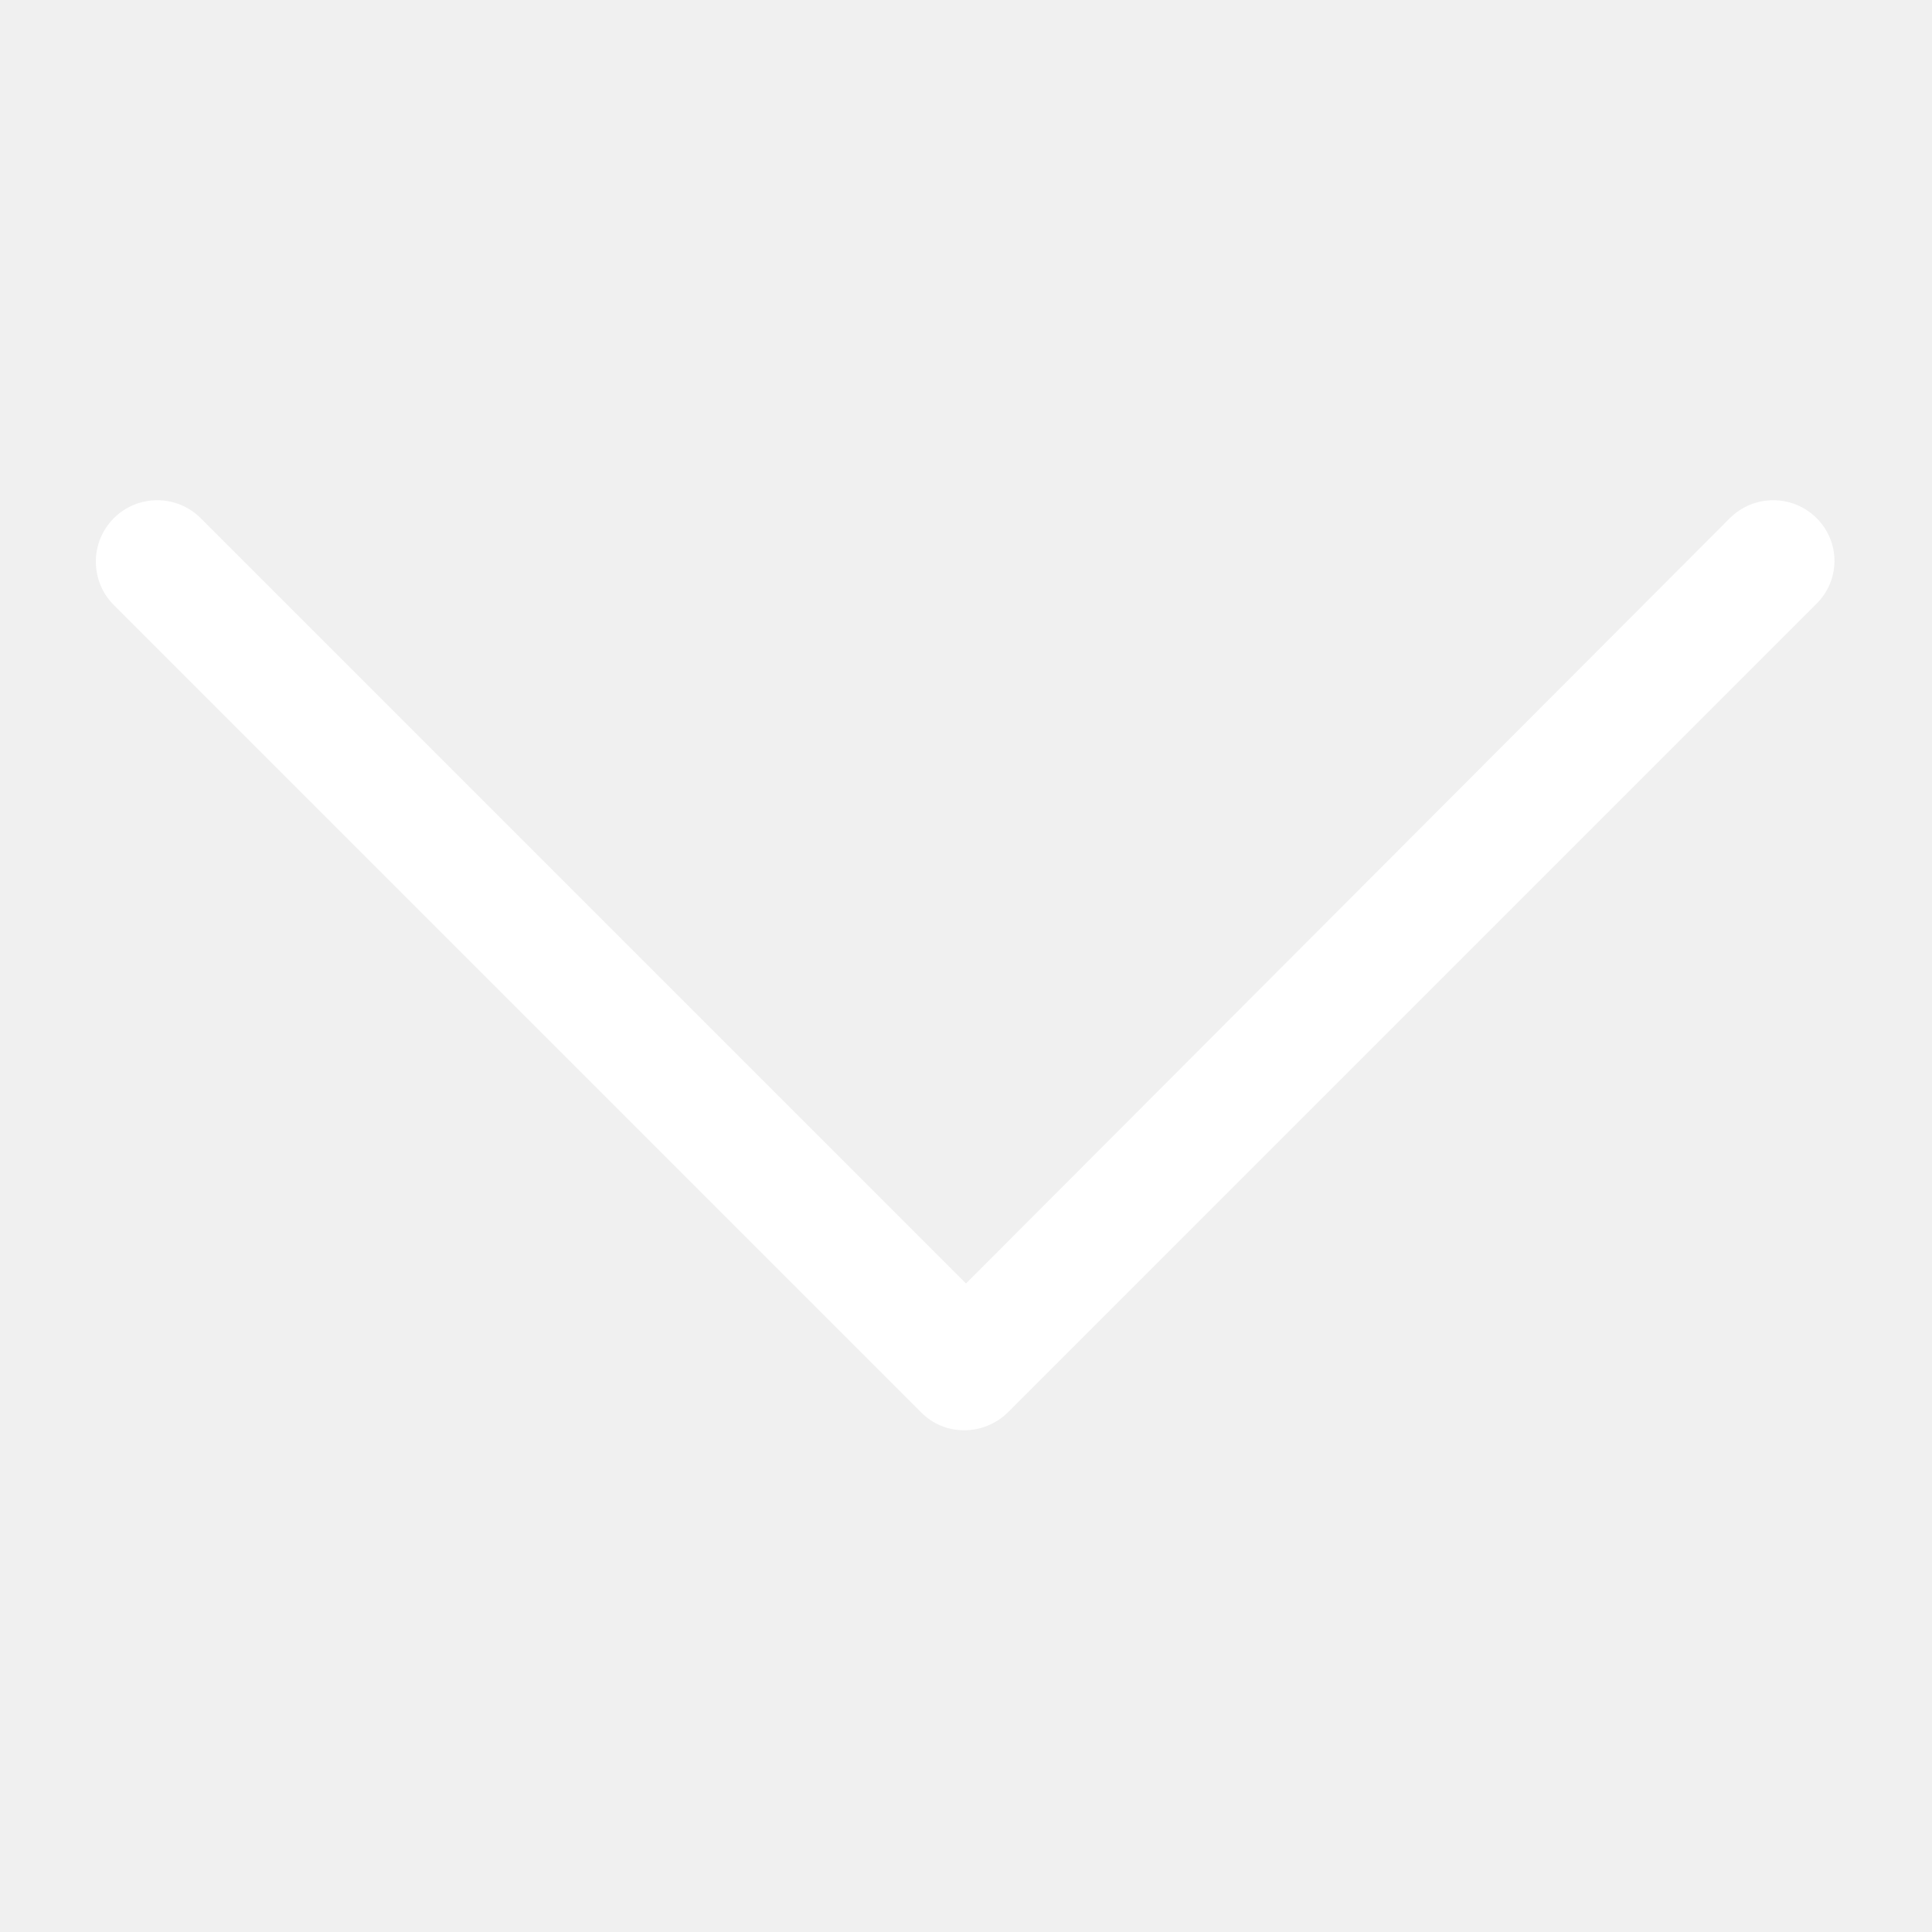
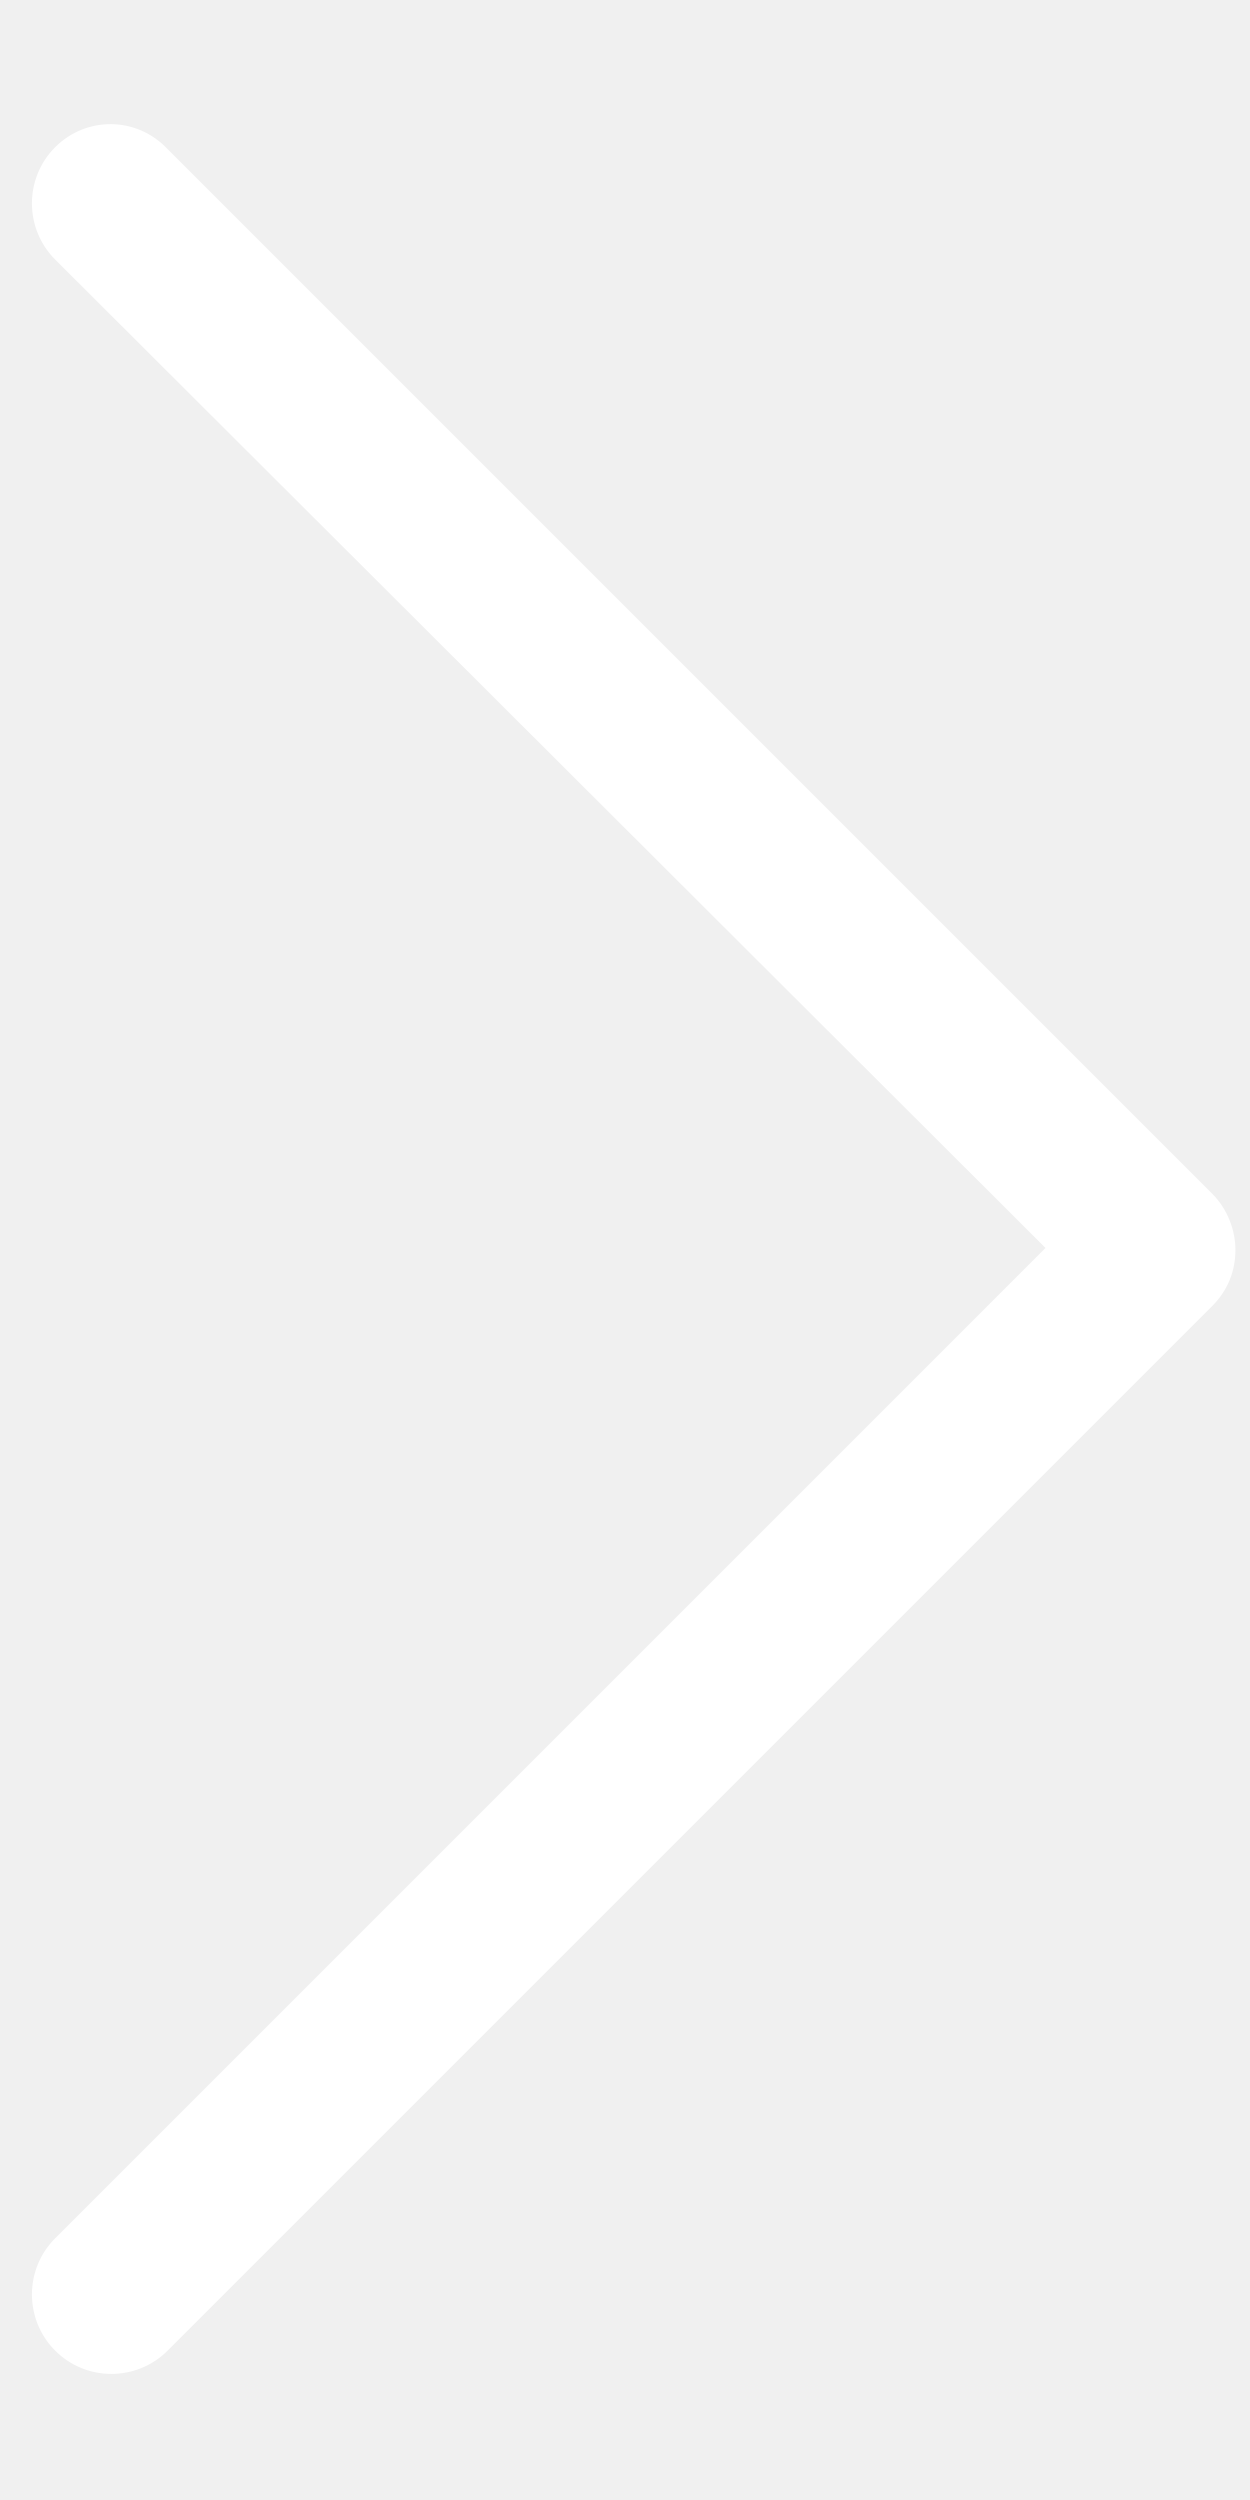
- <svg xmlns="http://www.w3.org/2000/svg" version="1.1" viewBox="0 0 129 129" enable-background="new 0 0 129 129" width="512px" height="512px">
-   <g>
-     <path d="m121.3,34.6c-1.6-1.6-4.2-1.6-5.8,0l-51,51.1-51.1-51.1c-1.6-1.6-4.2-1.6-5.8,0-1.6,1.6-1.6,4.2 0,5.8l53.9,53.9c0.8,0.8 1.8,1.2 2.9,1.2 1,0 2.1-0.4 2.9-1.2l53.9-53.9c1.7-1.6 1.7-4.2 0.1-5.8z" fill="#FFFFFF" />
+ <svg xmlns="http://www.w3.org/2000/svg" version="1.1" viewBox="0 0 64.5 129" enable-background="new 0 0 129 129" width="256" height="512" id="svg6">
+   <defs id="defs10" />
+   <g id="g4" transform="rotate(-90,48.57085,80.32304)">
+     <path d="m 121.3,34.6 c -1.6,-1.6 -4.2,-1.6 -5.8,0 L 64.5,85.7 13.4,34.6 C 11.8,33 9.2,33 7.6,34.6 6,36.2 6,38.8 7.6,40.4 l 53.9,53.9 c 0.8,0.8 1.8,1.2 2.9,1.2 1,0 2.1,-0.4 2.9,-1.2 l 53.9,-53.9 c 1.7,-1.6 1.7,-4.2 0.1,-5.8 z" id="path2" style="fill:#ffffff" />
  </g>
</svg>
